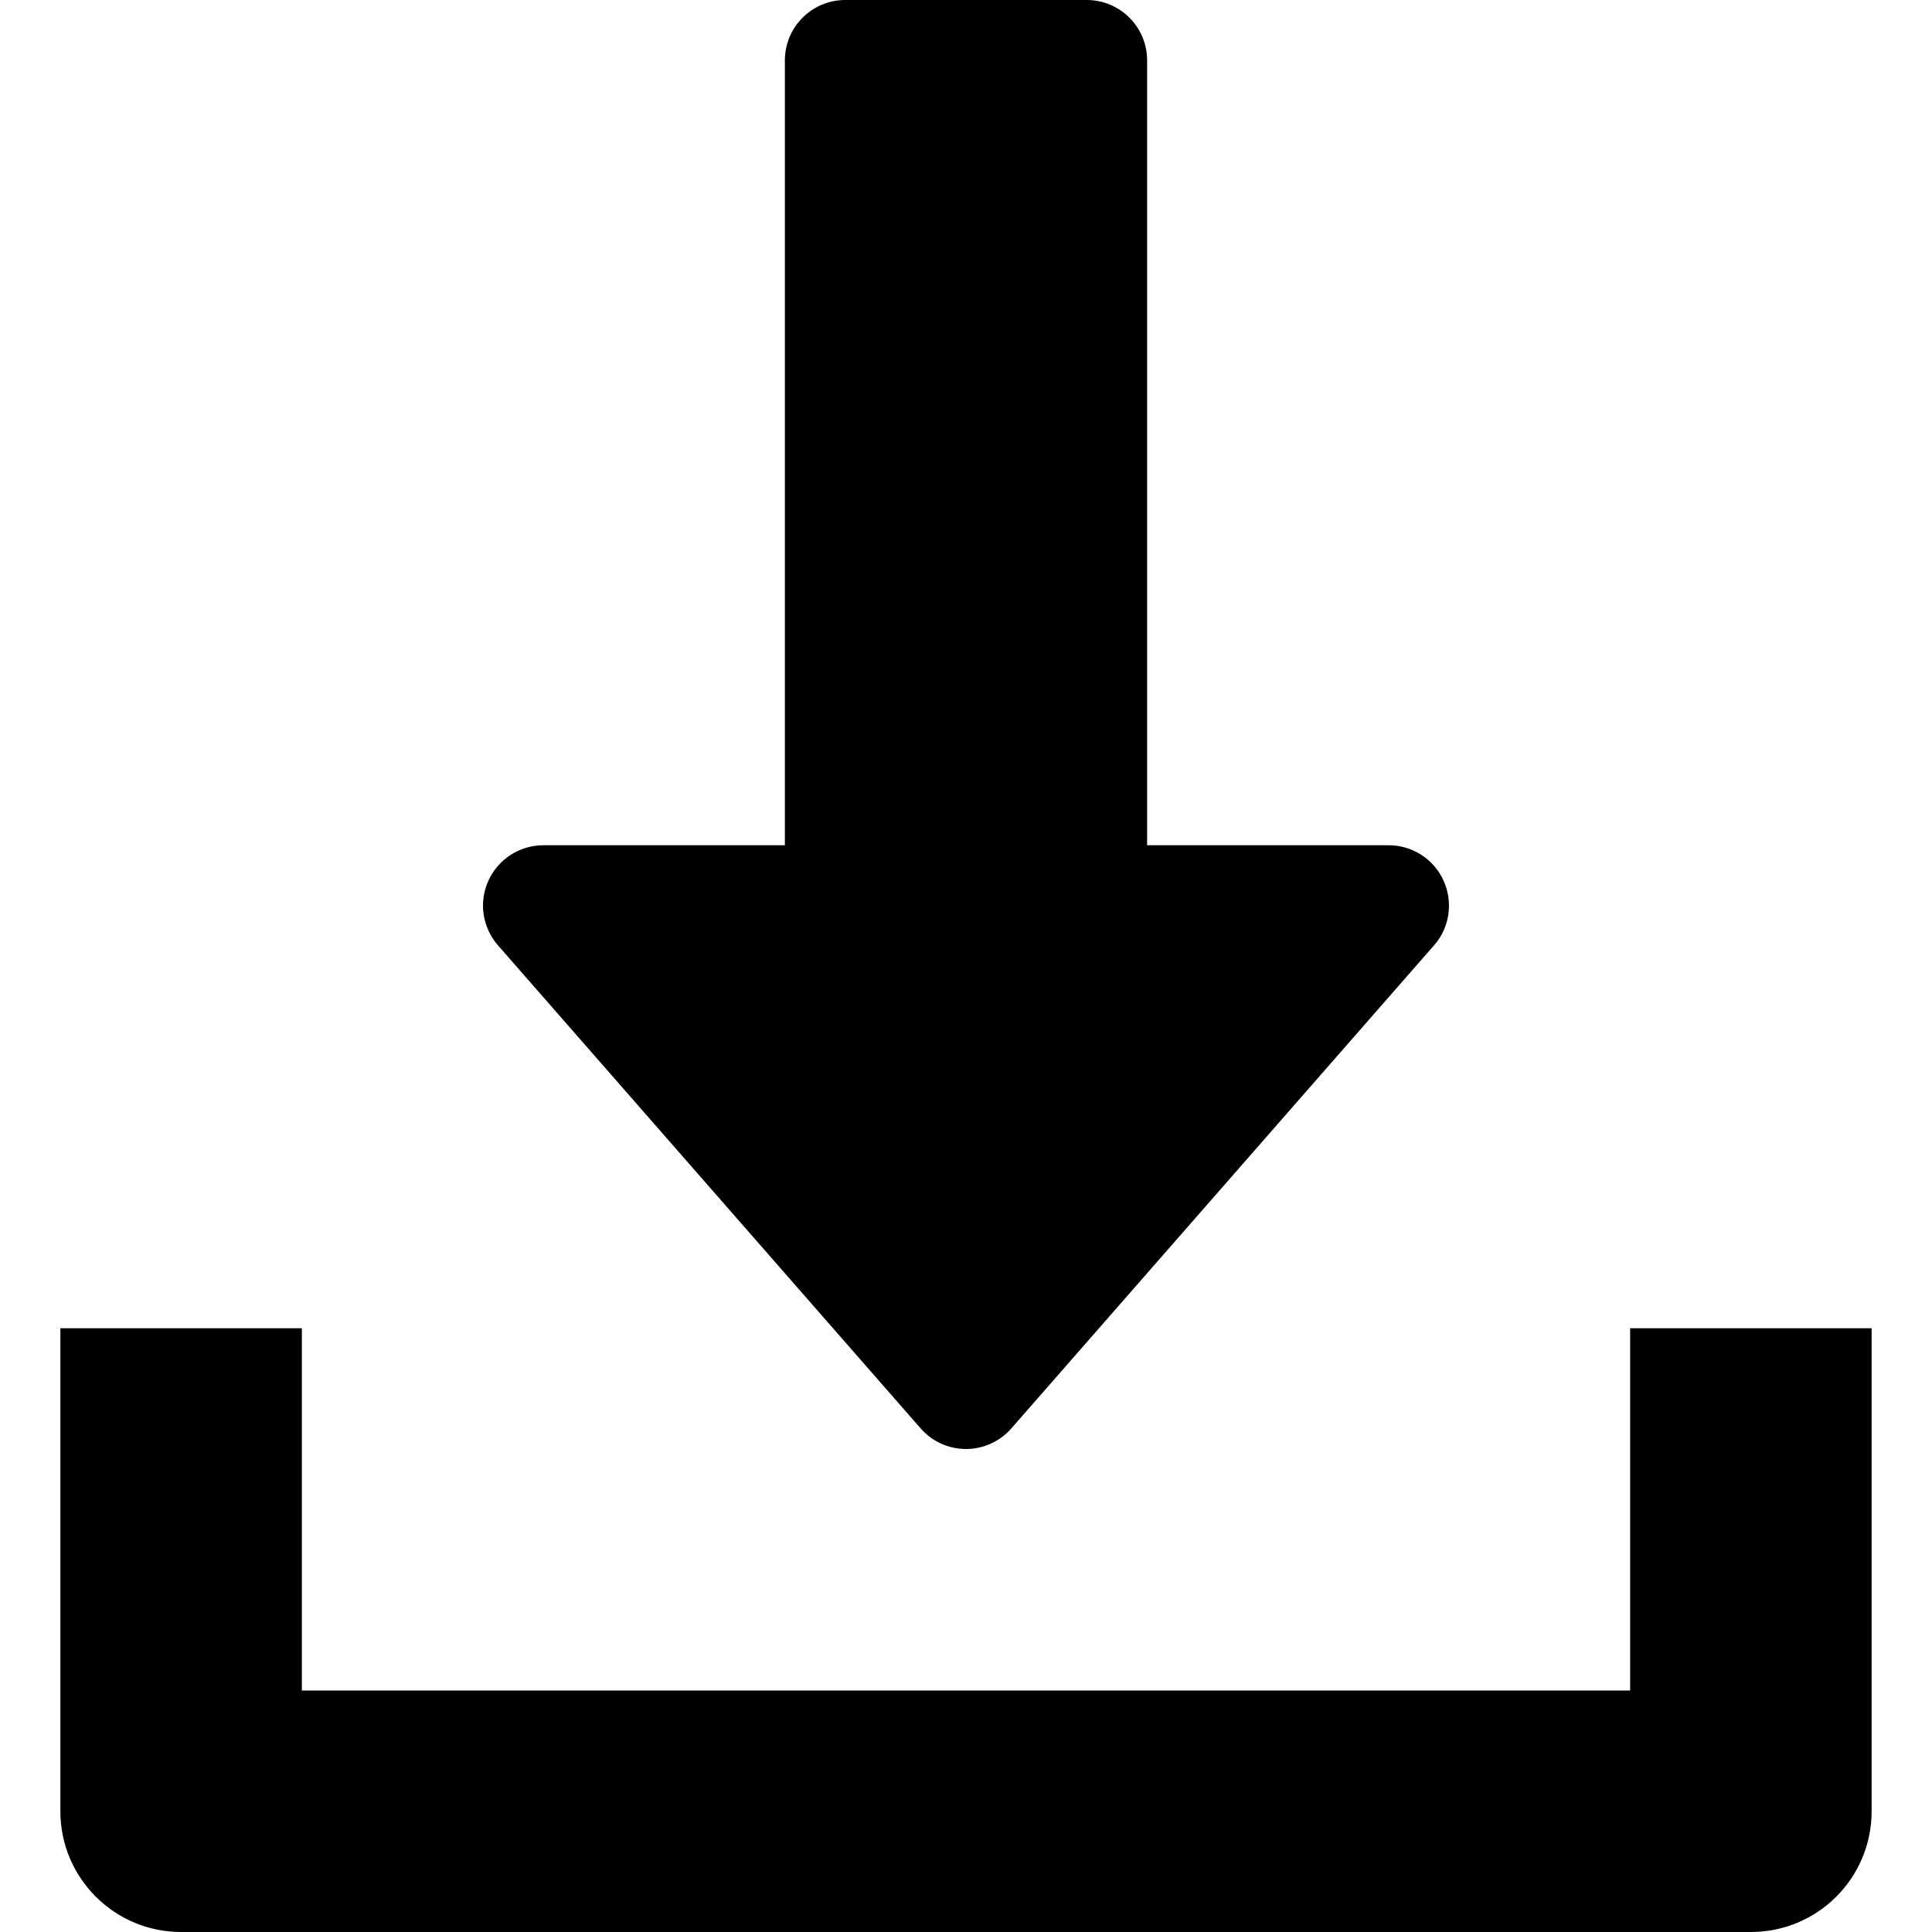
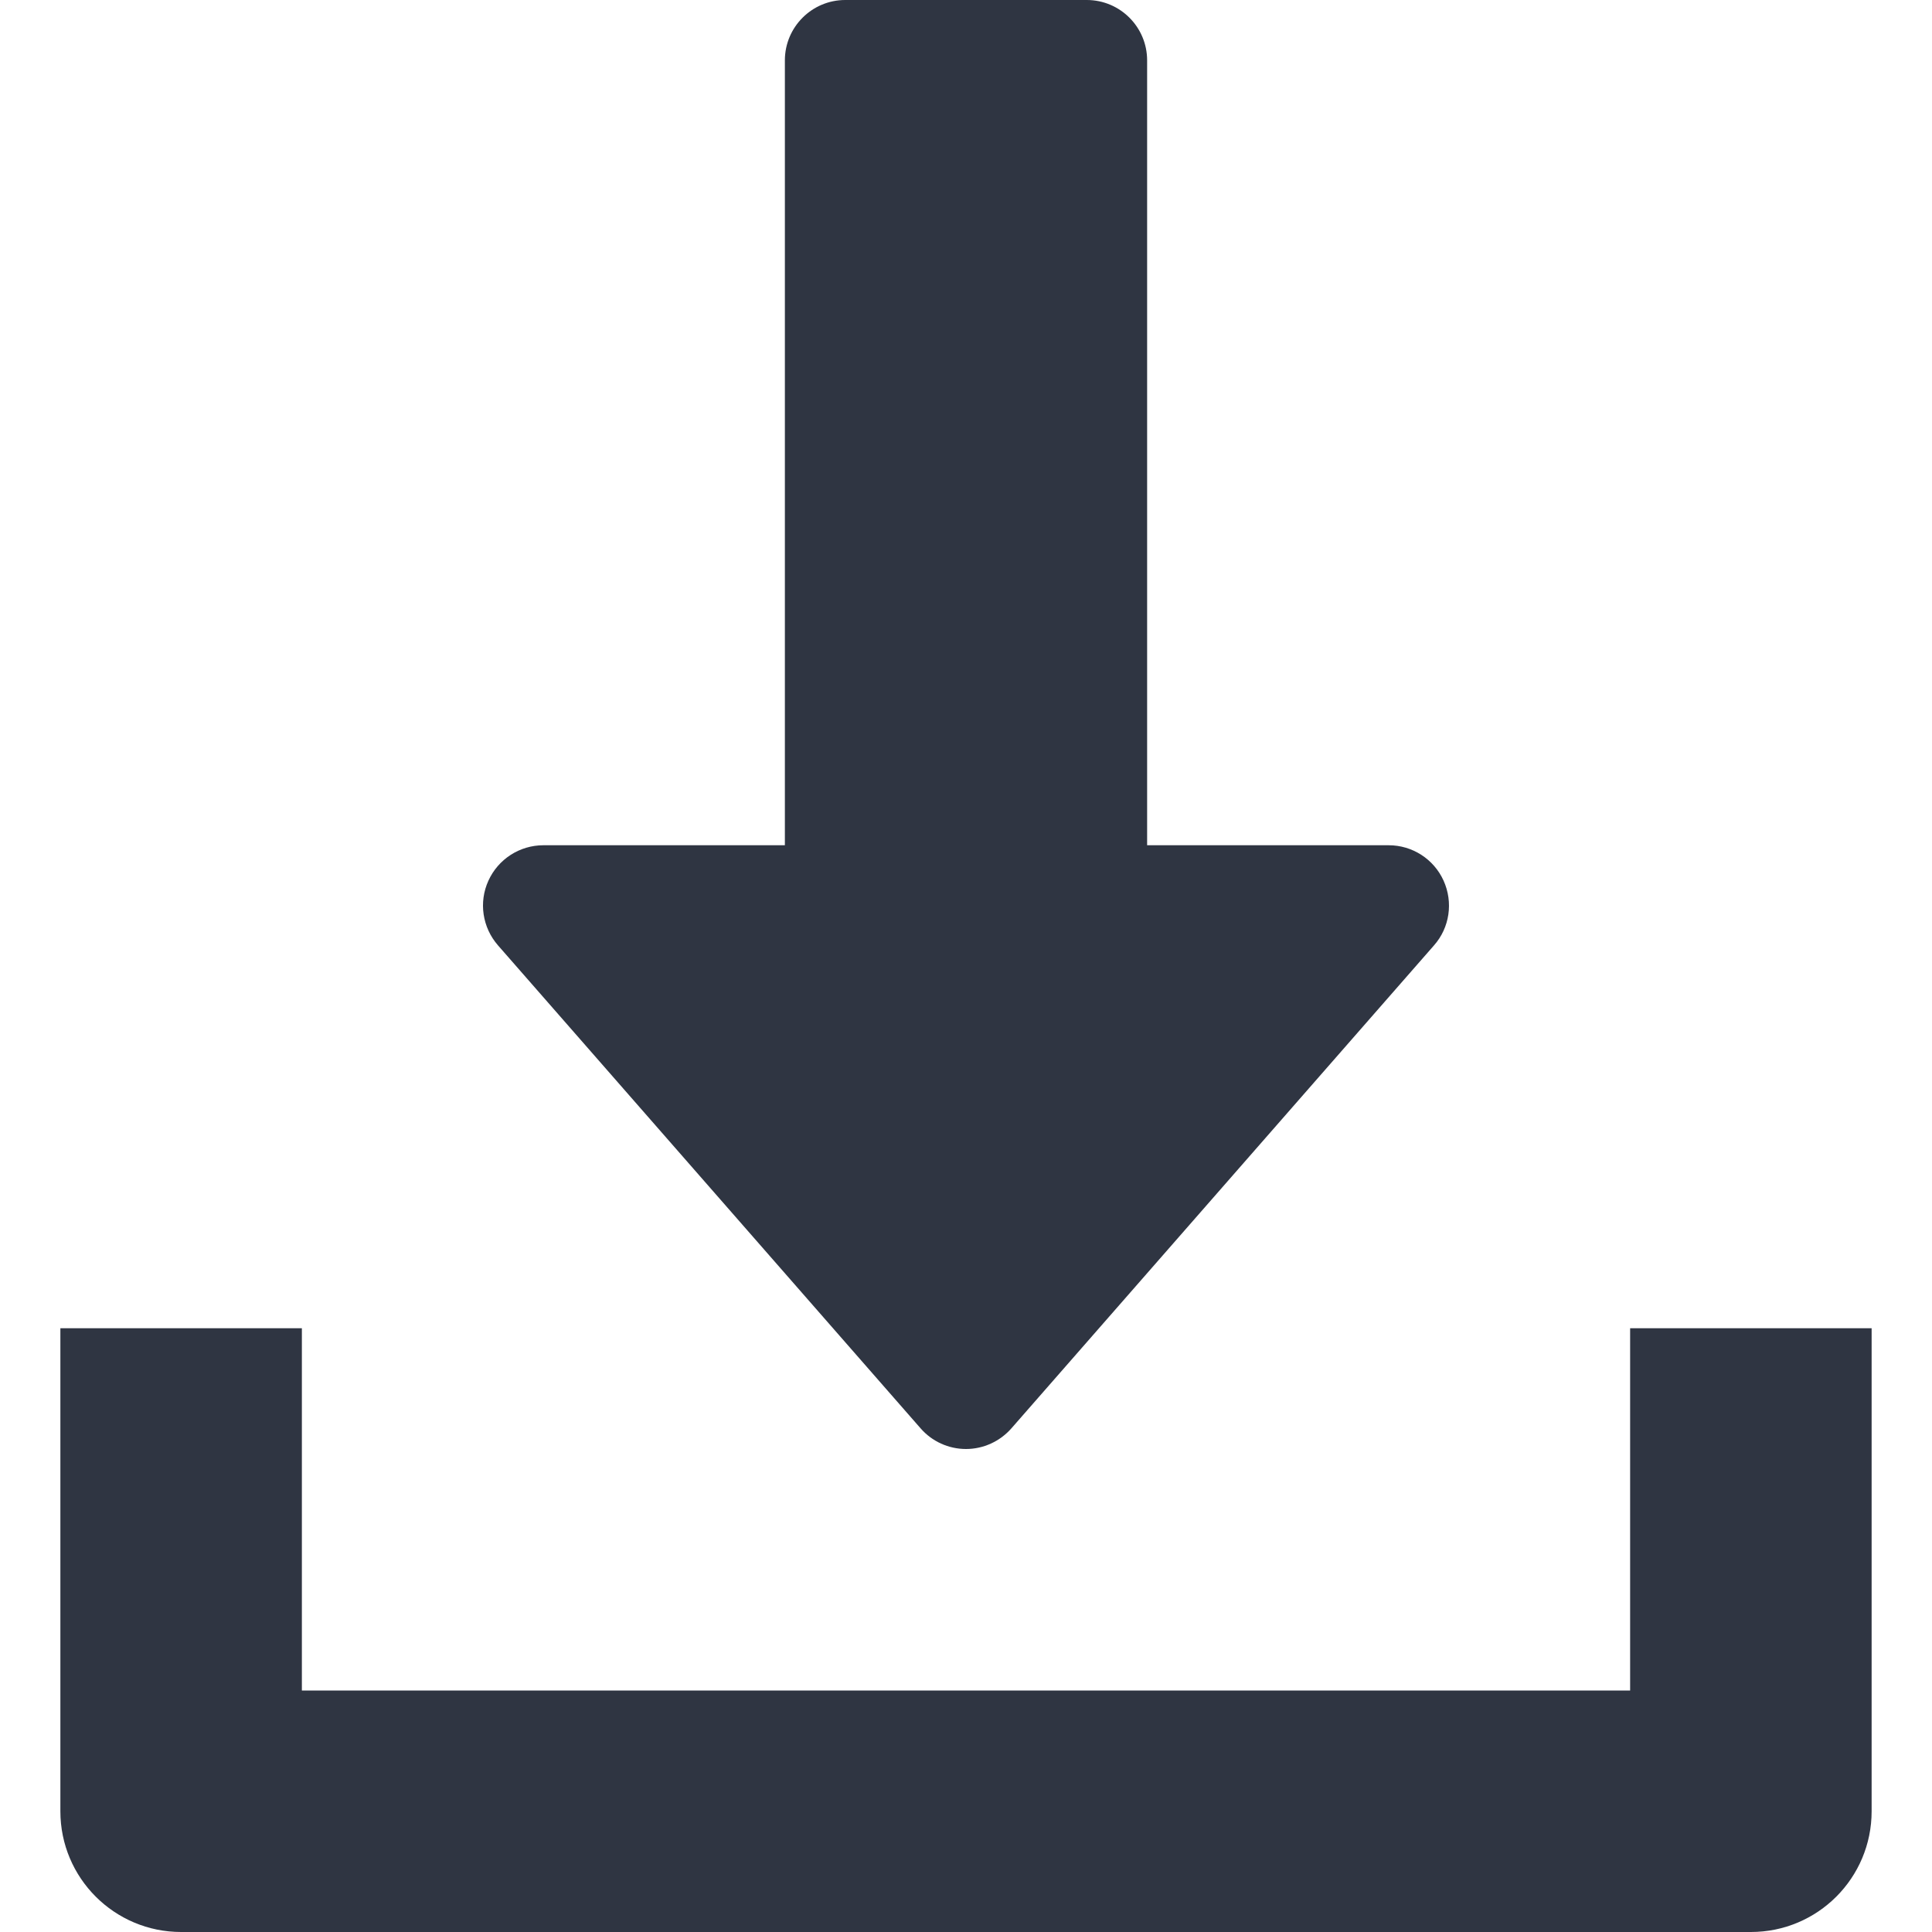
- <svg xmlns="http://www.w3.org/2000/svg" viewBox="0 0 512 512">
+ <svg xmlns="http://www.w3.org/2000/svg" viewBox="0 0 512 512" fill="#2f3542">
  <path d="M382.56 233.376A15.96 15.96 0 0 0 368 224h-64V16c0-8.832-7.168-16-16-16h-64c-8.832 0-16 7.168-16 16v208h-64a16.013 16.013 0 0 0-14.56 9.376c-2.624 5.728-1.6 12.416 2.528 17.152l112 128A15.946 15.946 0 0 0 256 384c4.608 0 8.992-2.016 12.032-5.472l112-128c4.16-4.704 5.12-11.424 2.528-17.152z" />
  <path d="M432 352v96H80v-96H16v128c0 17.696 14.336 32 32 32h416c17.696 0 32-14.304 32-32V352h-64z" />
</svg>
